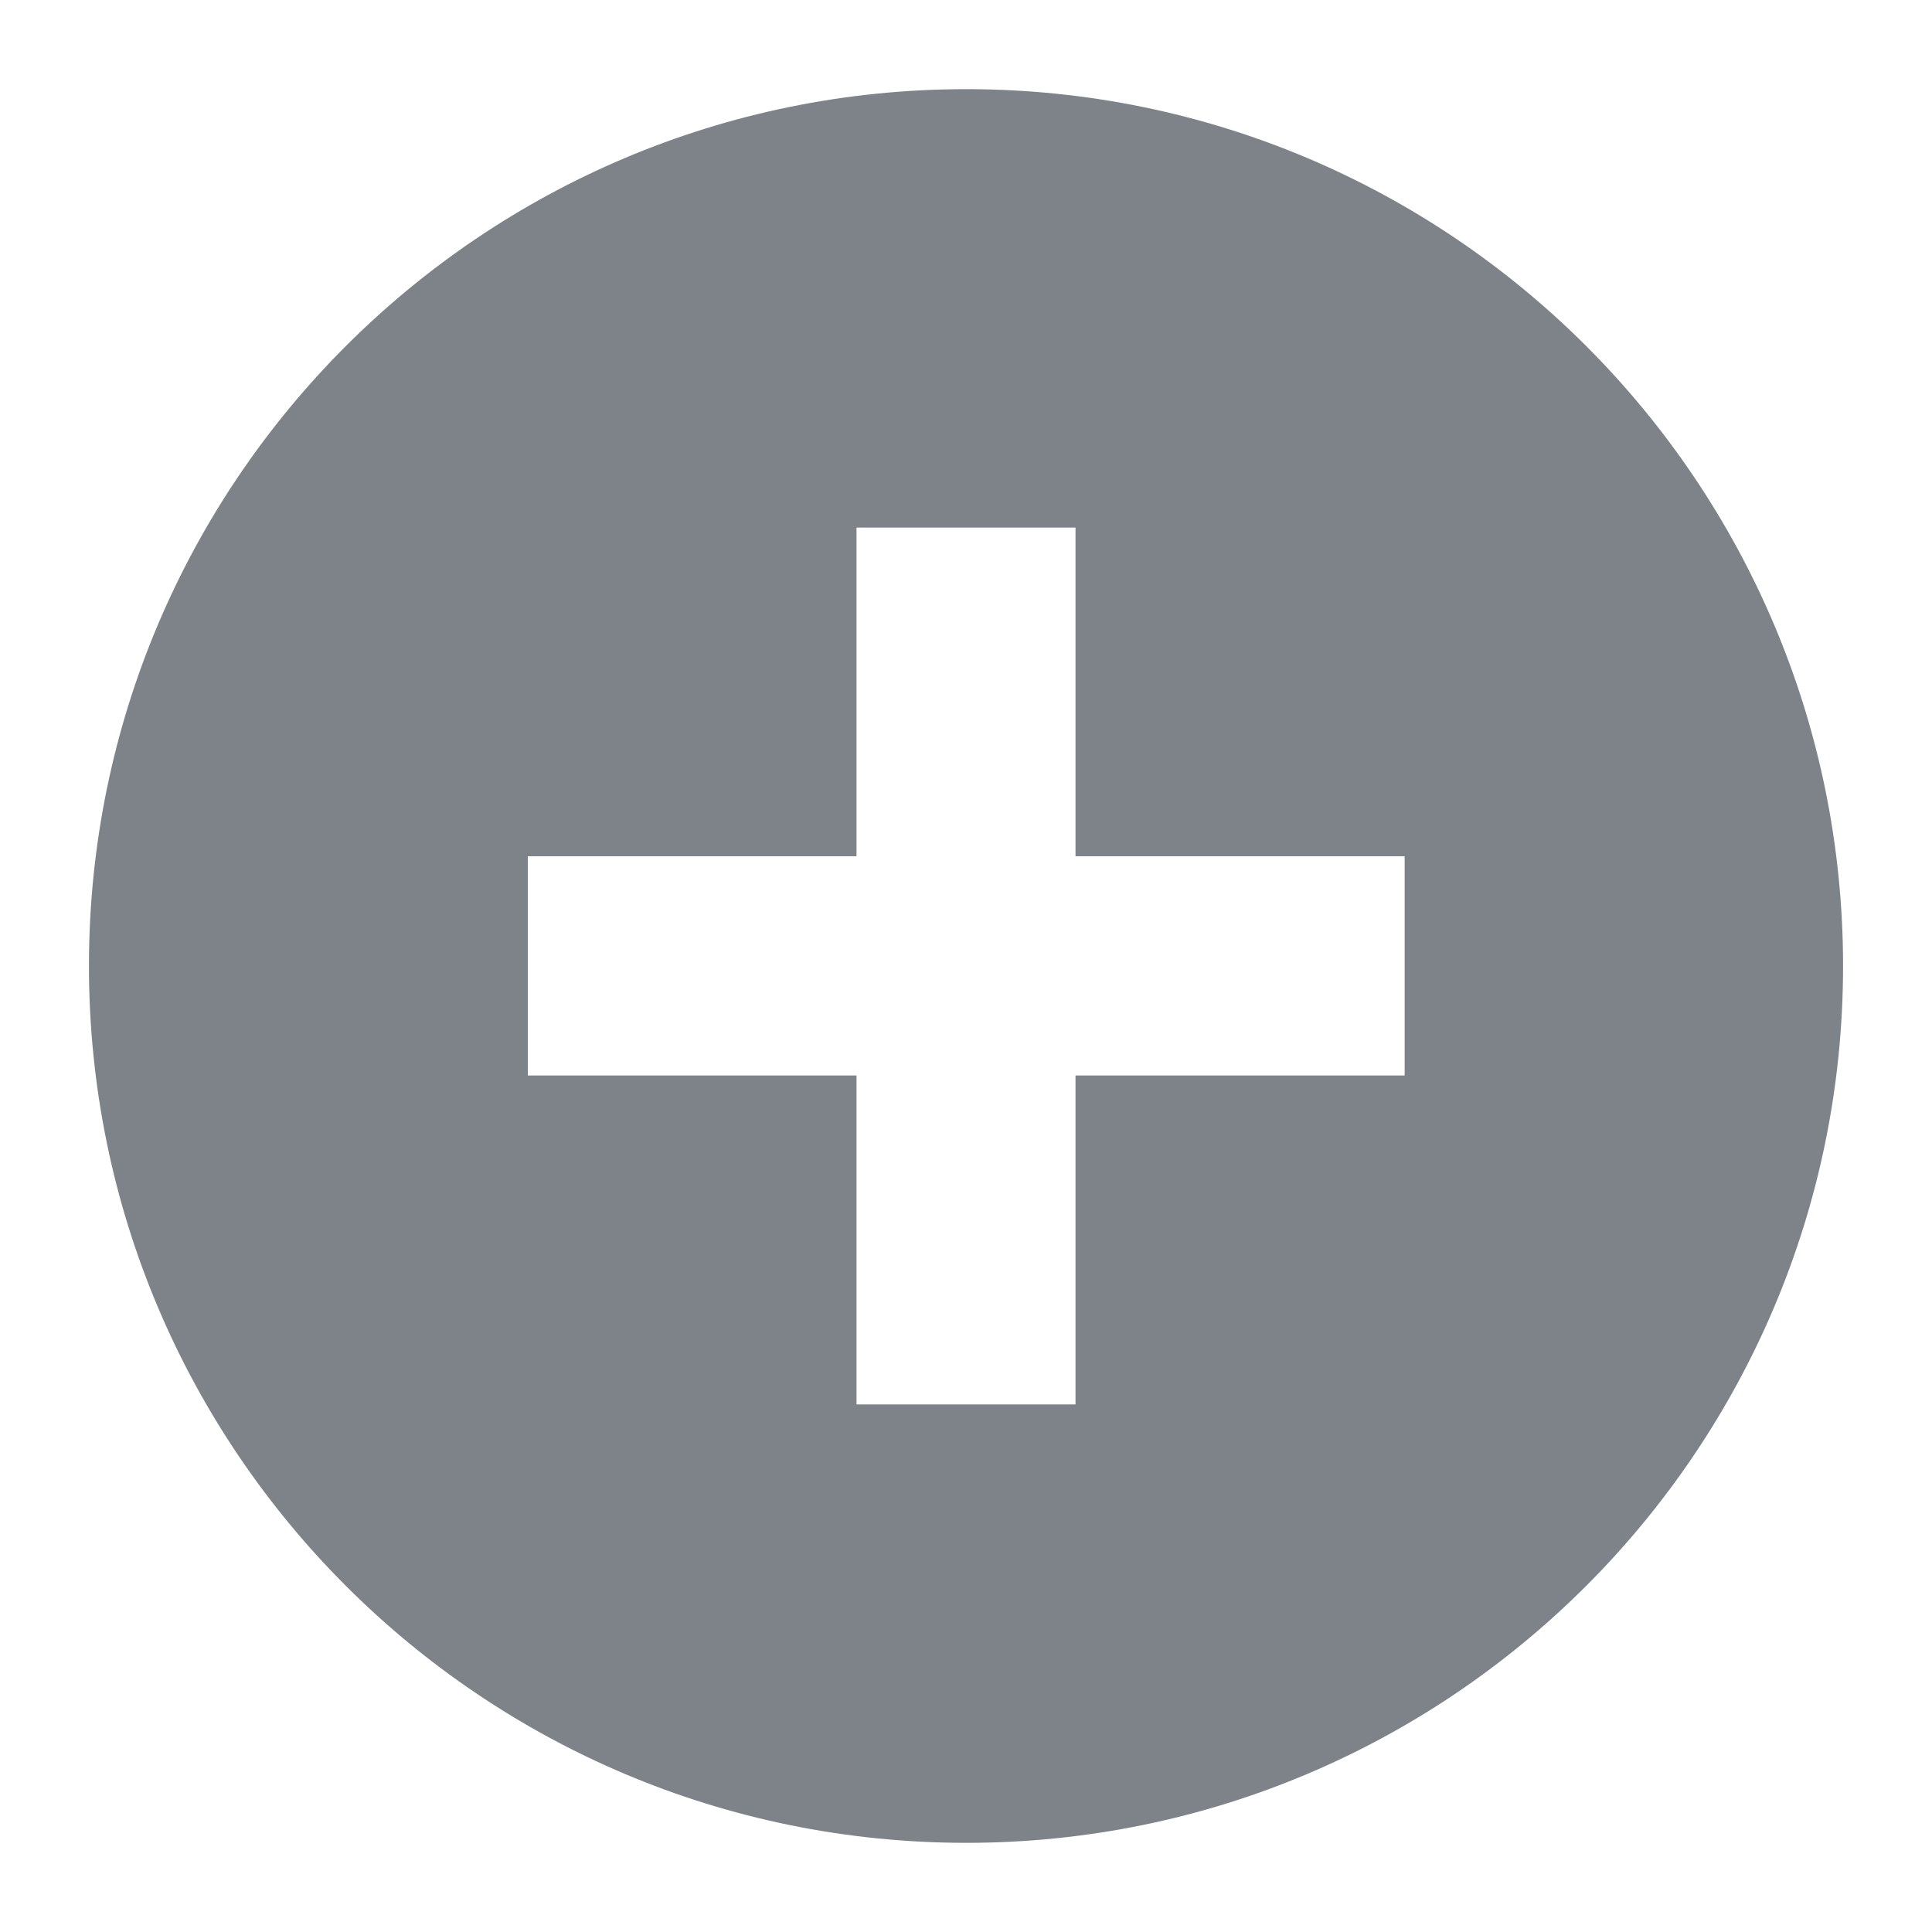
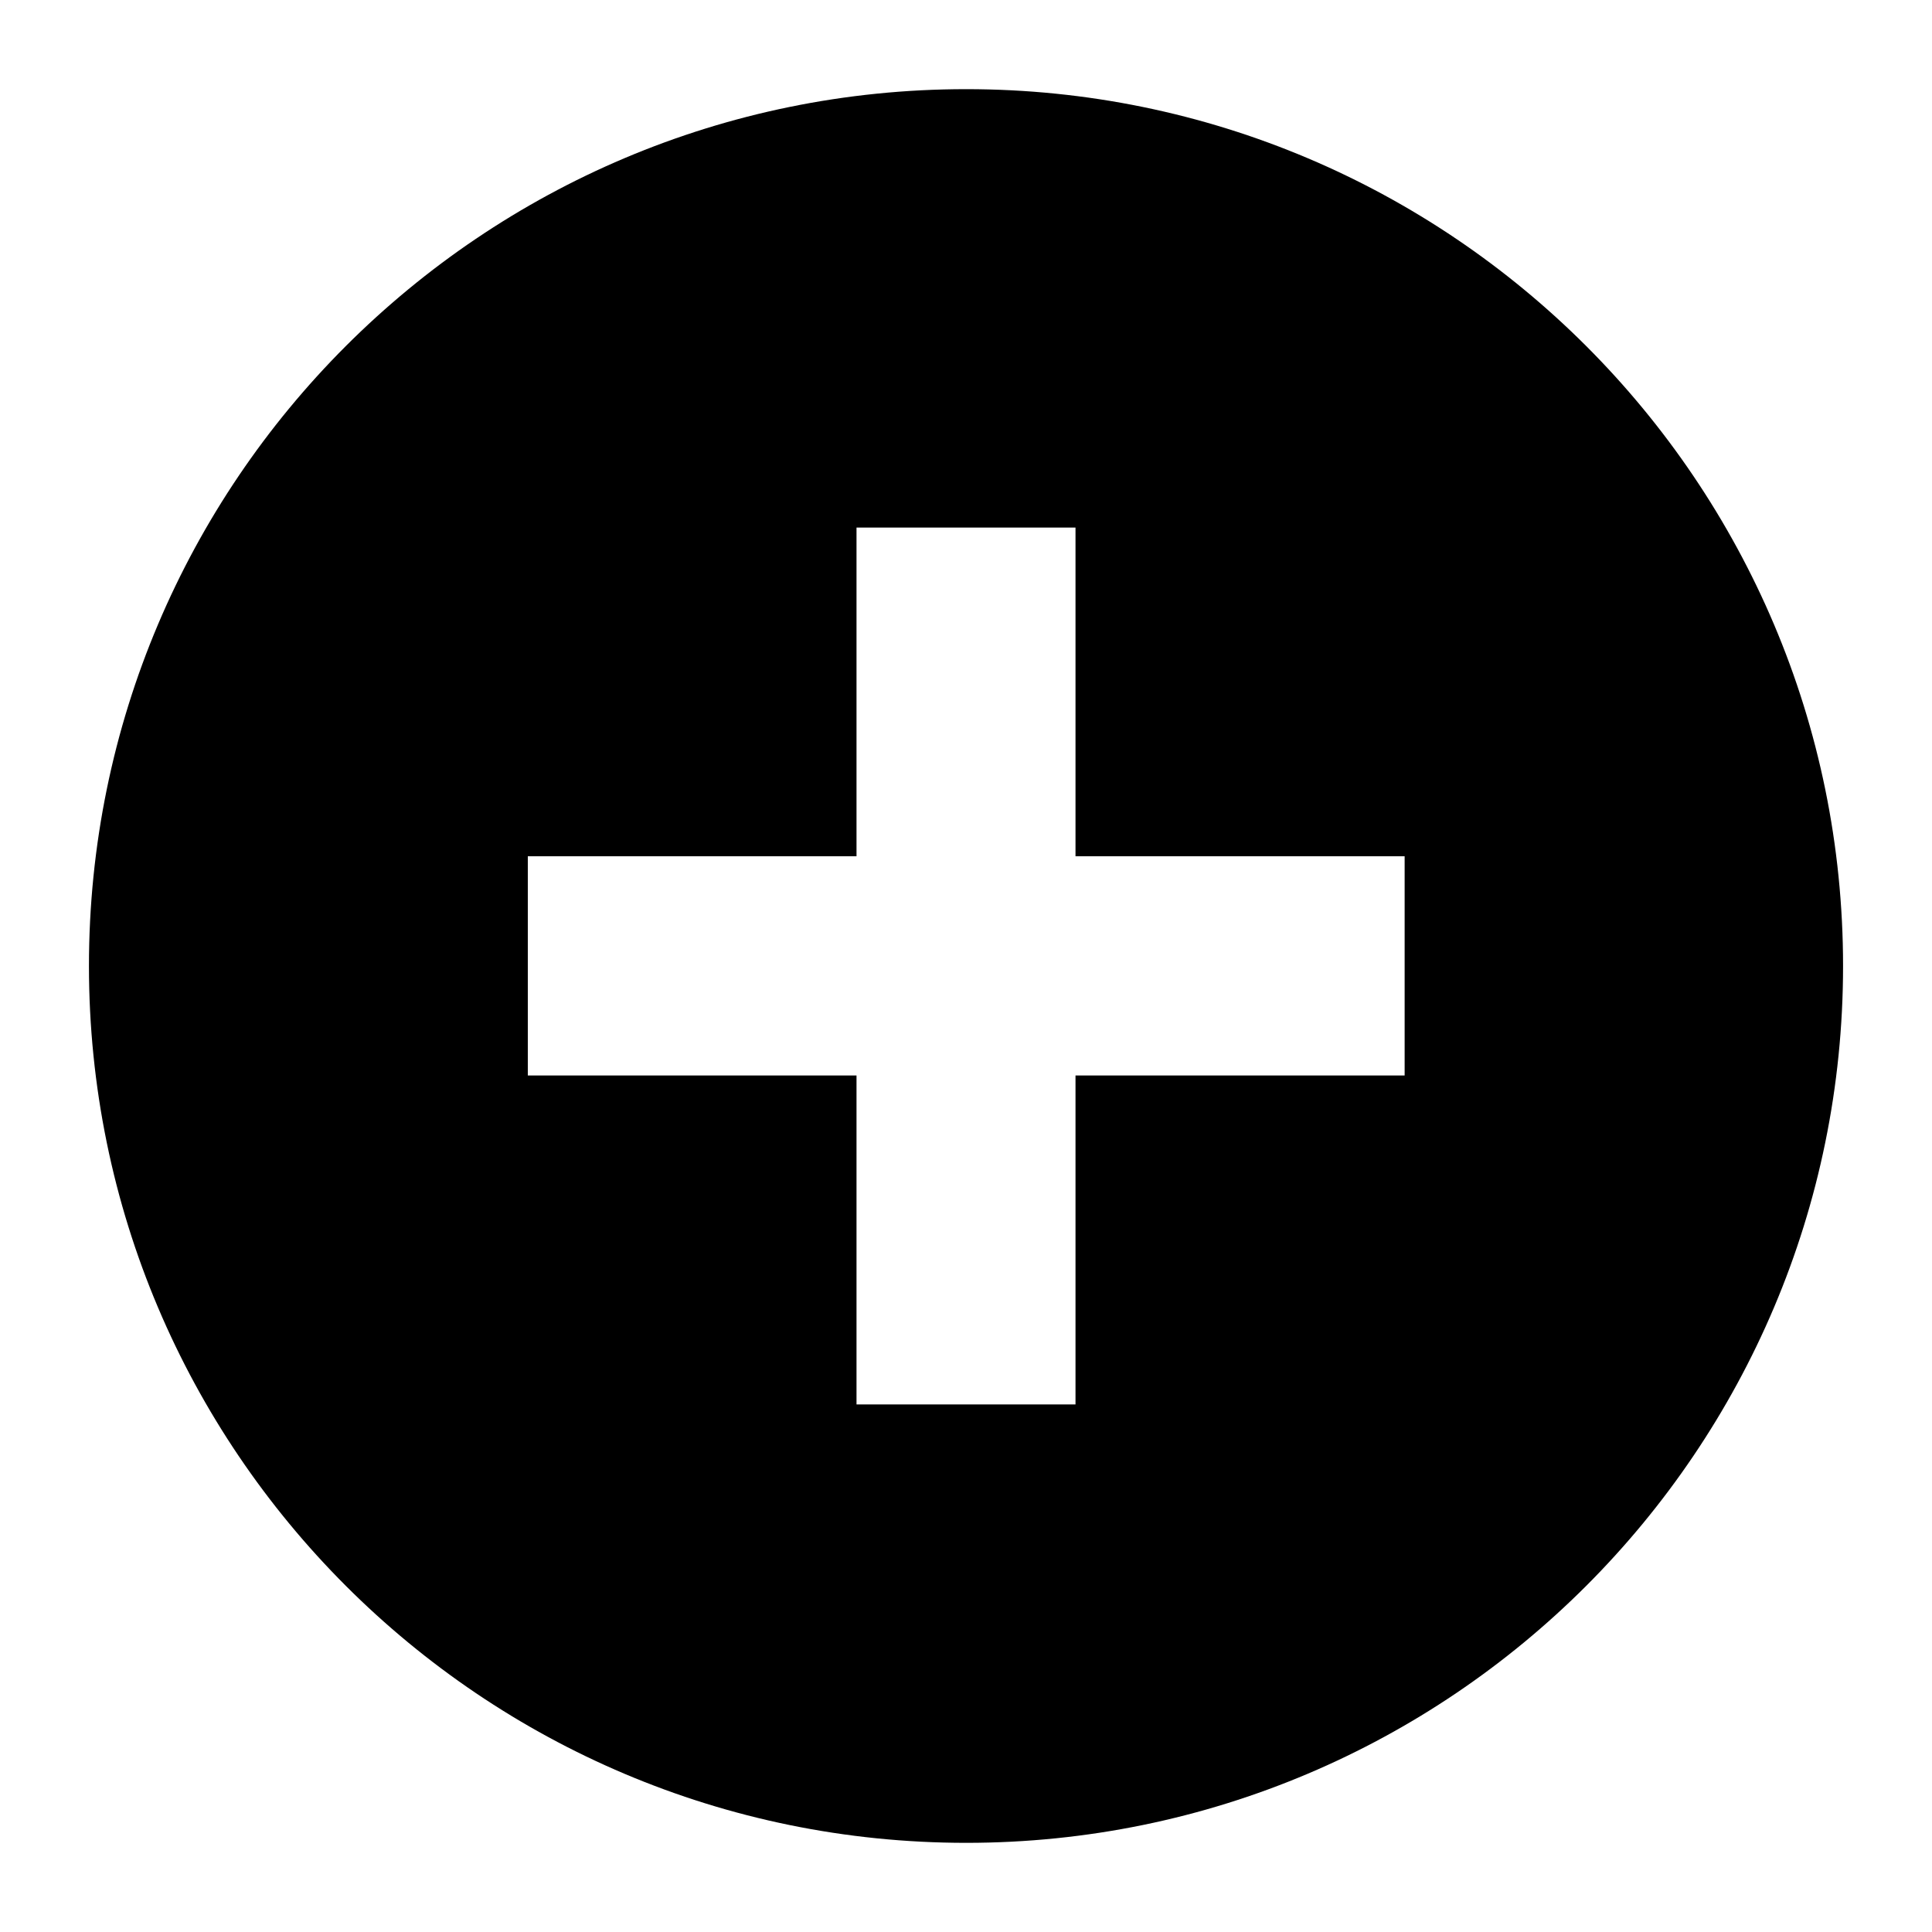
<svg xmlns="http://www.w3.org/2000/svg" class="icon" width="200px" height="200.00px" viewBox="0 0 1024 1024" version="1.1">
-   <path fill="#7d8389" d="M512.118 47.258C255.4 47.258 47.145 255.278 47.145 512c0 256.604 208.256 464.742 464.973 464.742 256.481 0 464.742-208.138 464.742-464.742 0-256.722-208.261-464.742-464.742-464.742zM744.489 570.03H570.04v174.341H453.97v-174.34H279.752V453.846H453.97V279.629h116.07v174.218H744.49V570.03z" />
+   <path fill="currentColor" d="M512.118 47.258C255.4 47.258 47.145 255.278 47.145 512c0 256.604 208.256 464.742 464.973 464.742 256.481 0 464.742-208.138 464.742-464.742 0-256.722-208.261-464.742-464.742-464.742zM744.489 570.03H570.04v174.341H453.97v-174.34H279.752V453.846H453.97V279.629h116.07v174.218H744.49V570.03z" />
</svg>
